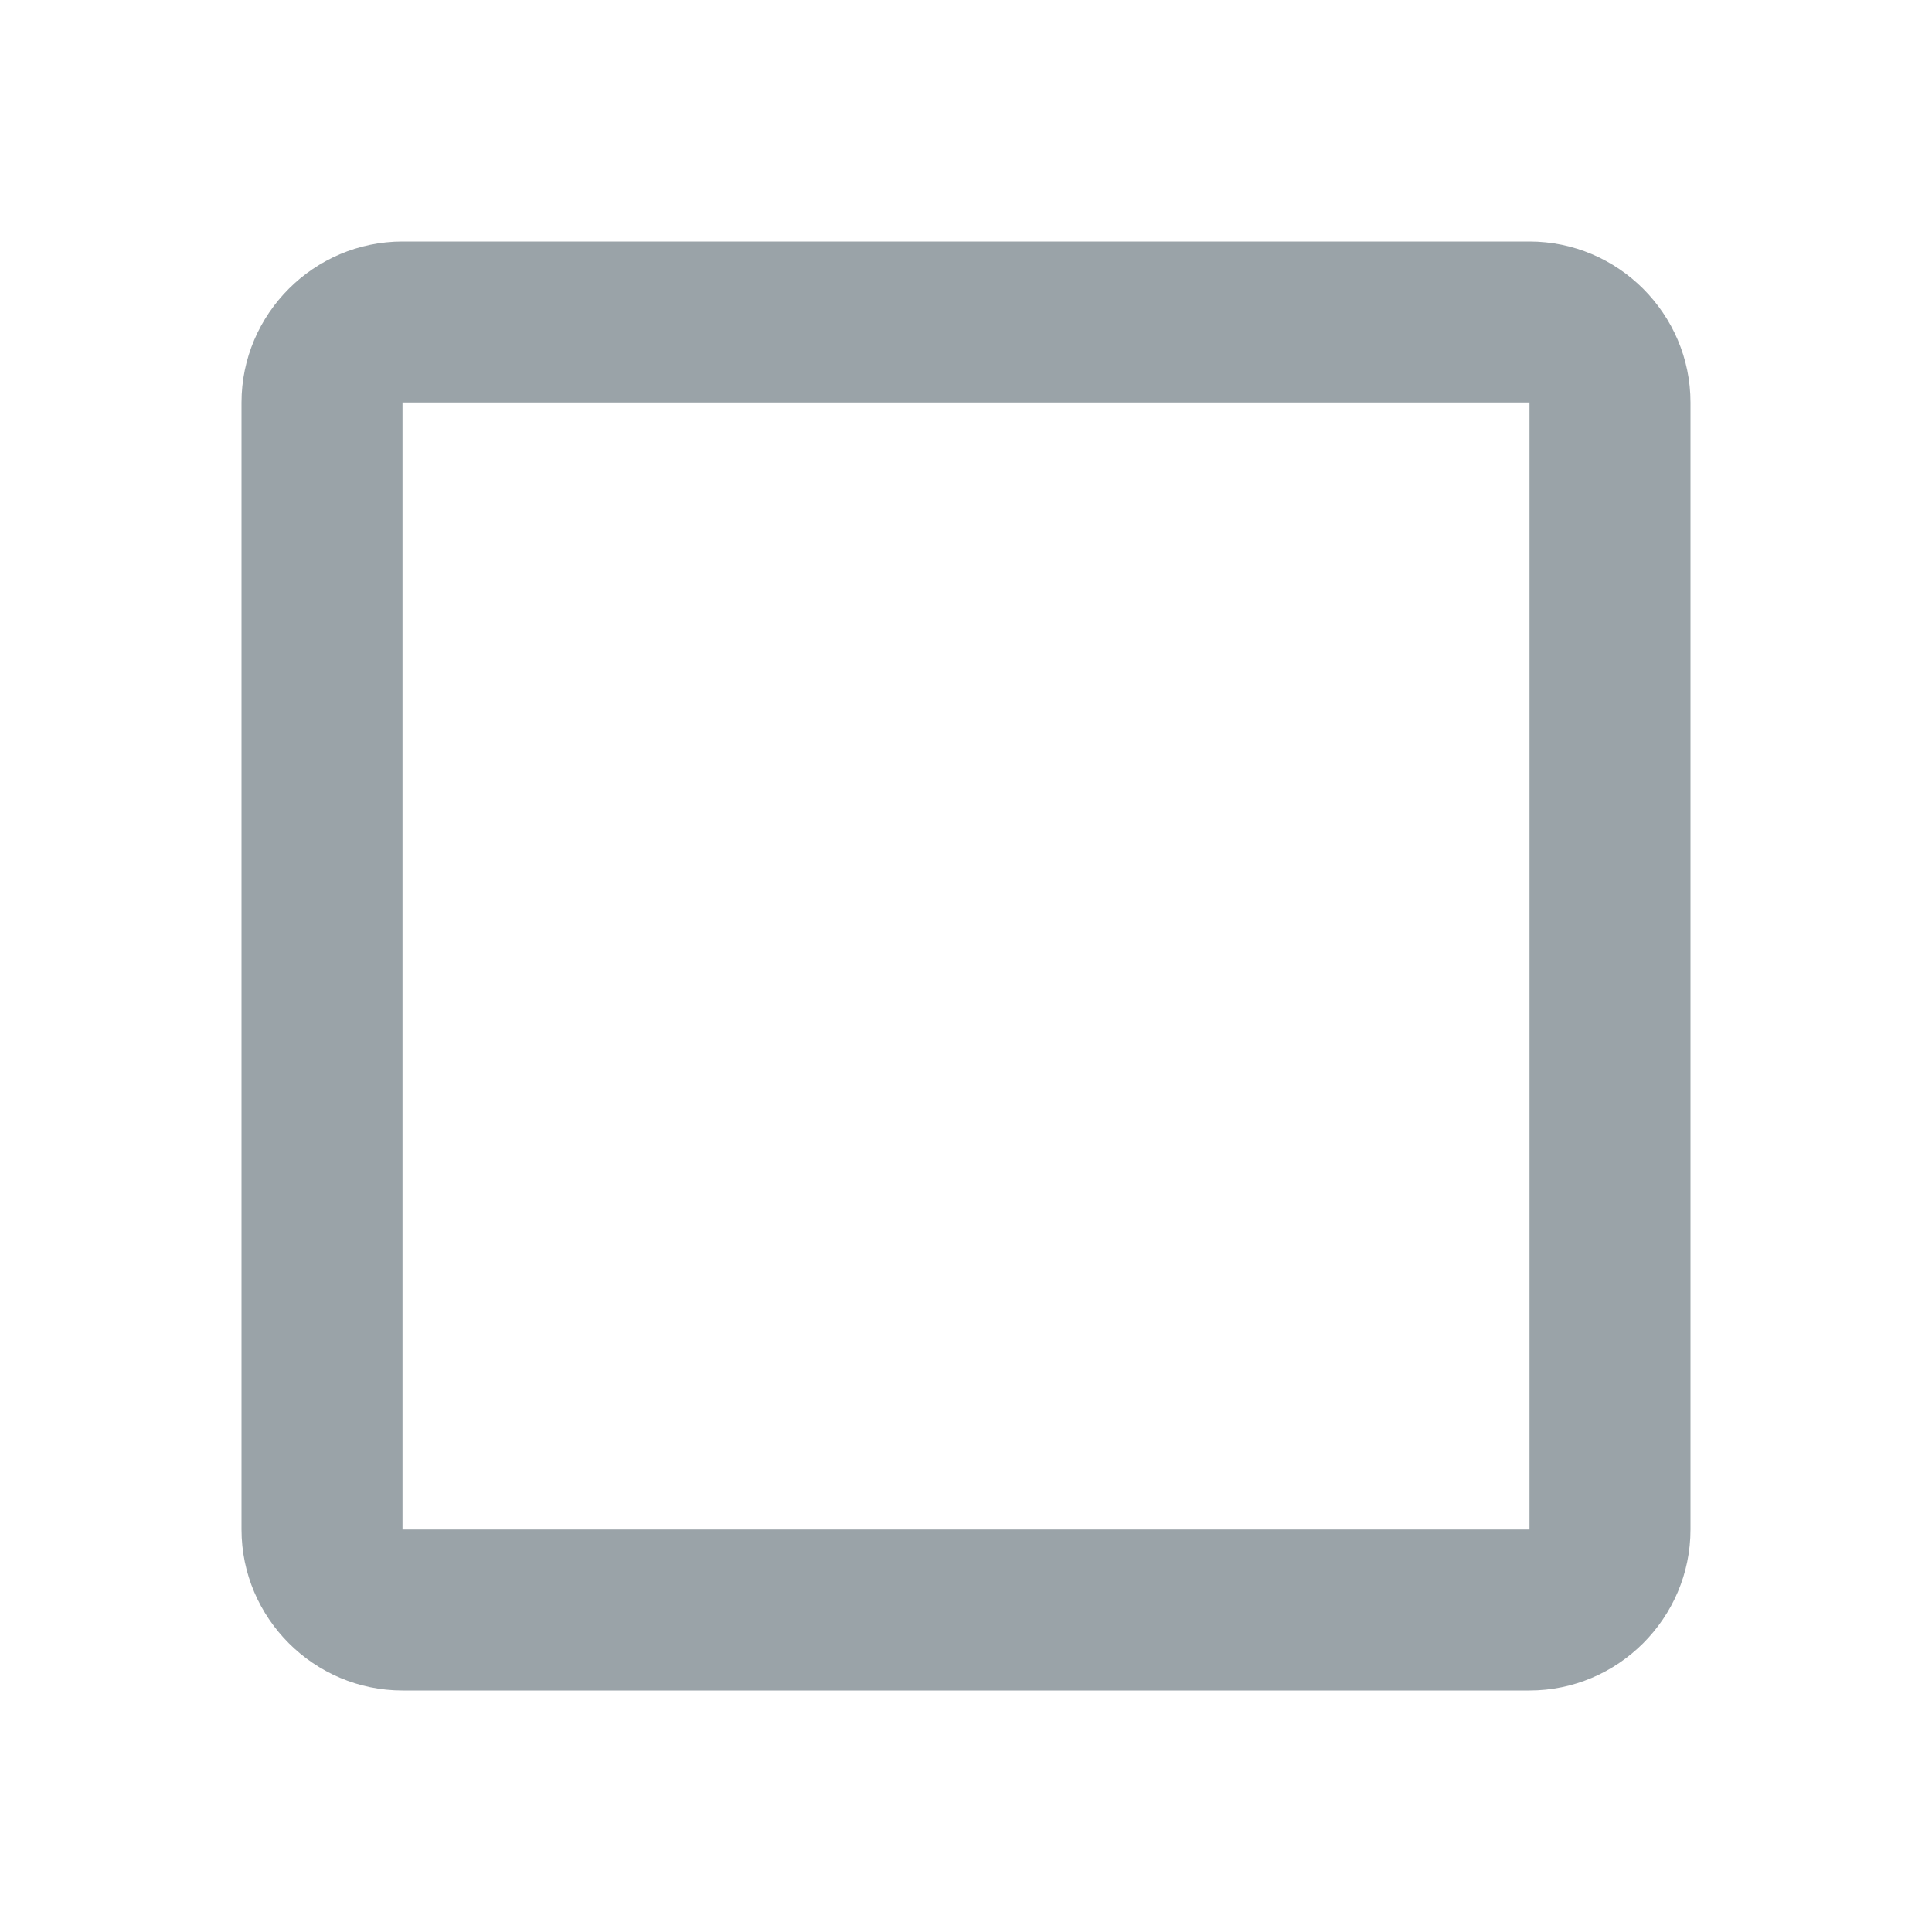
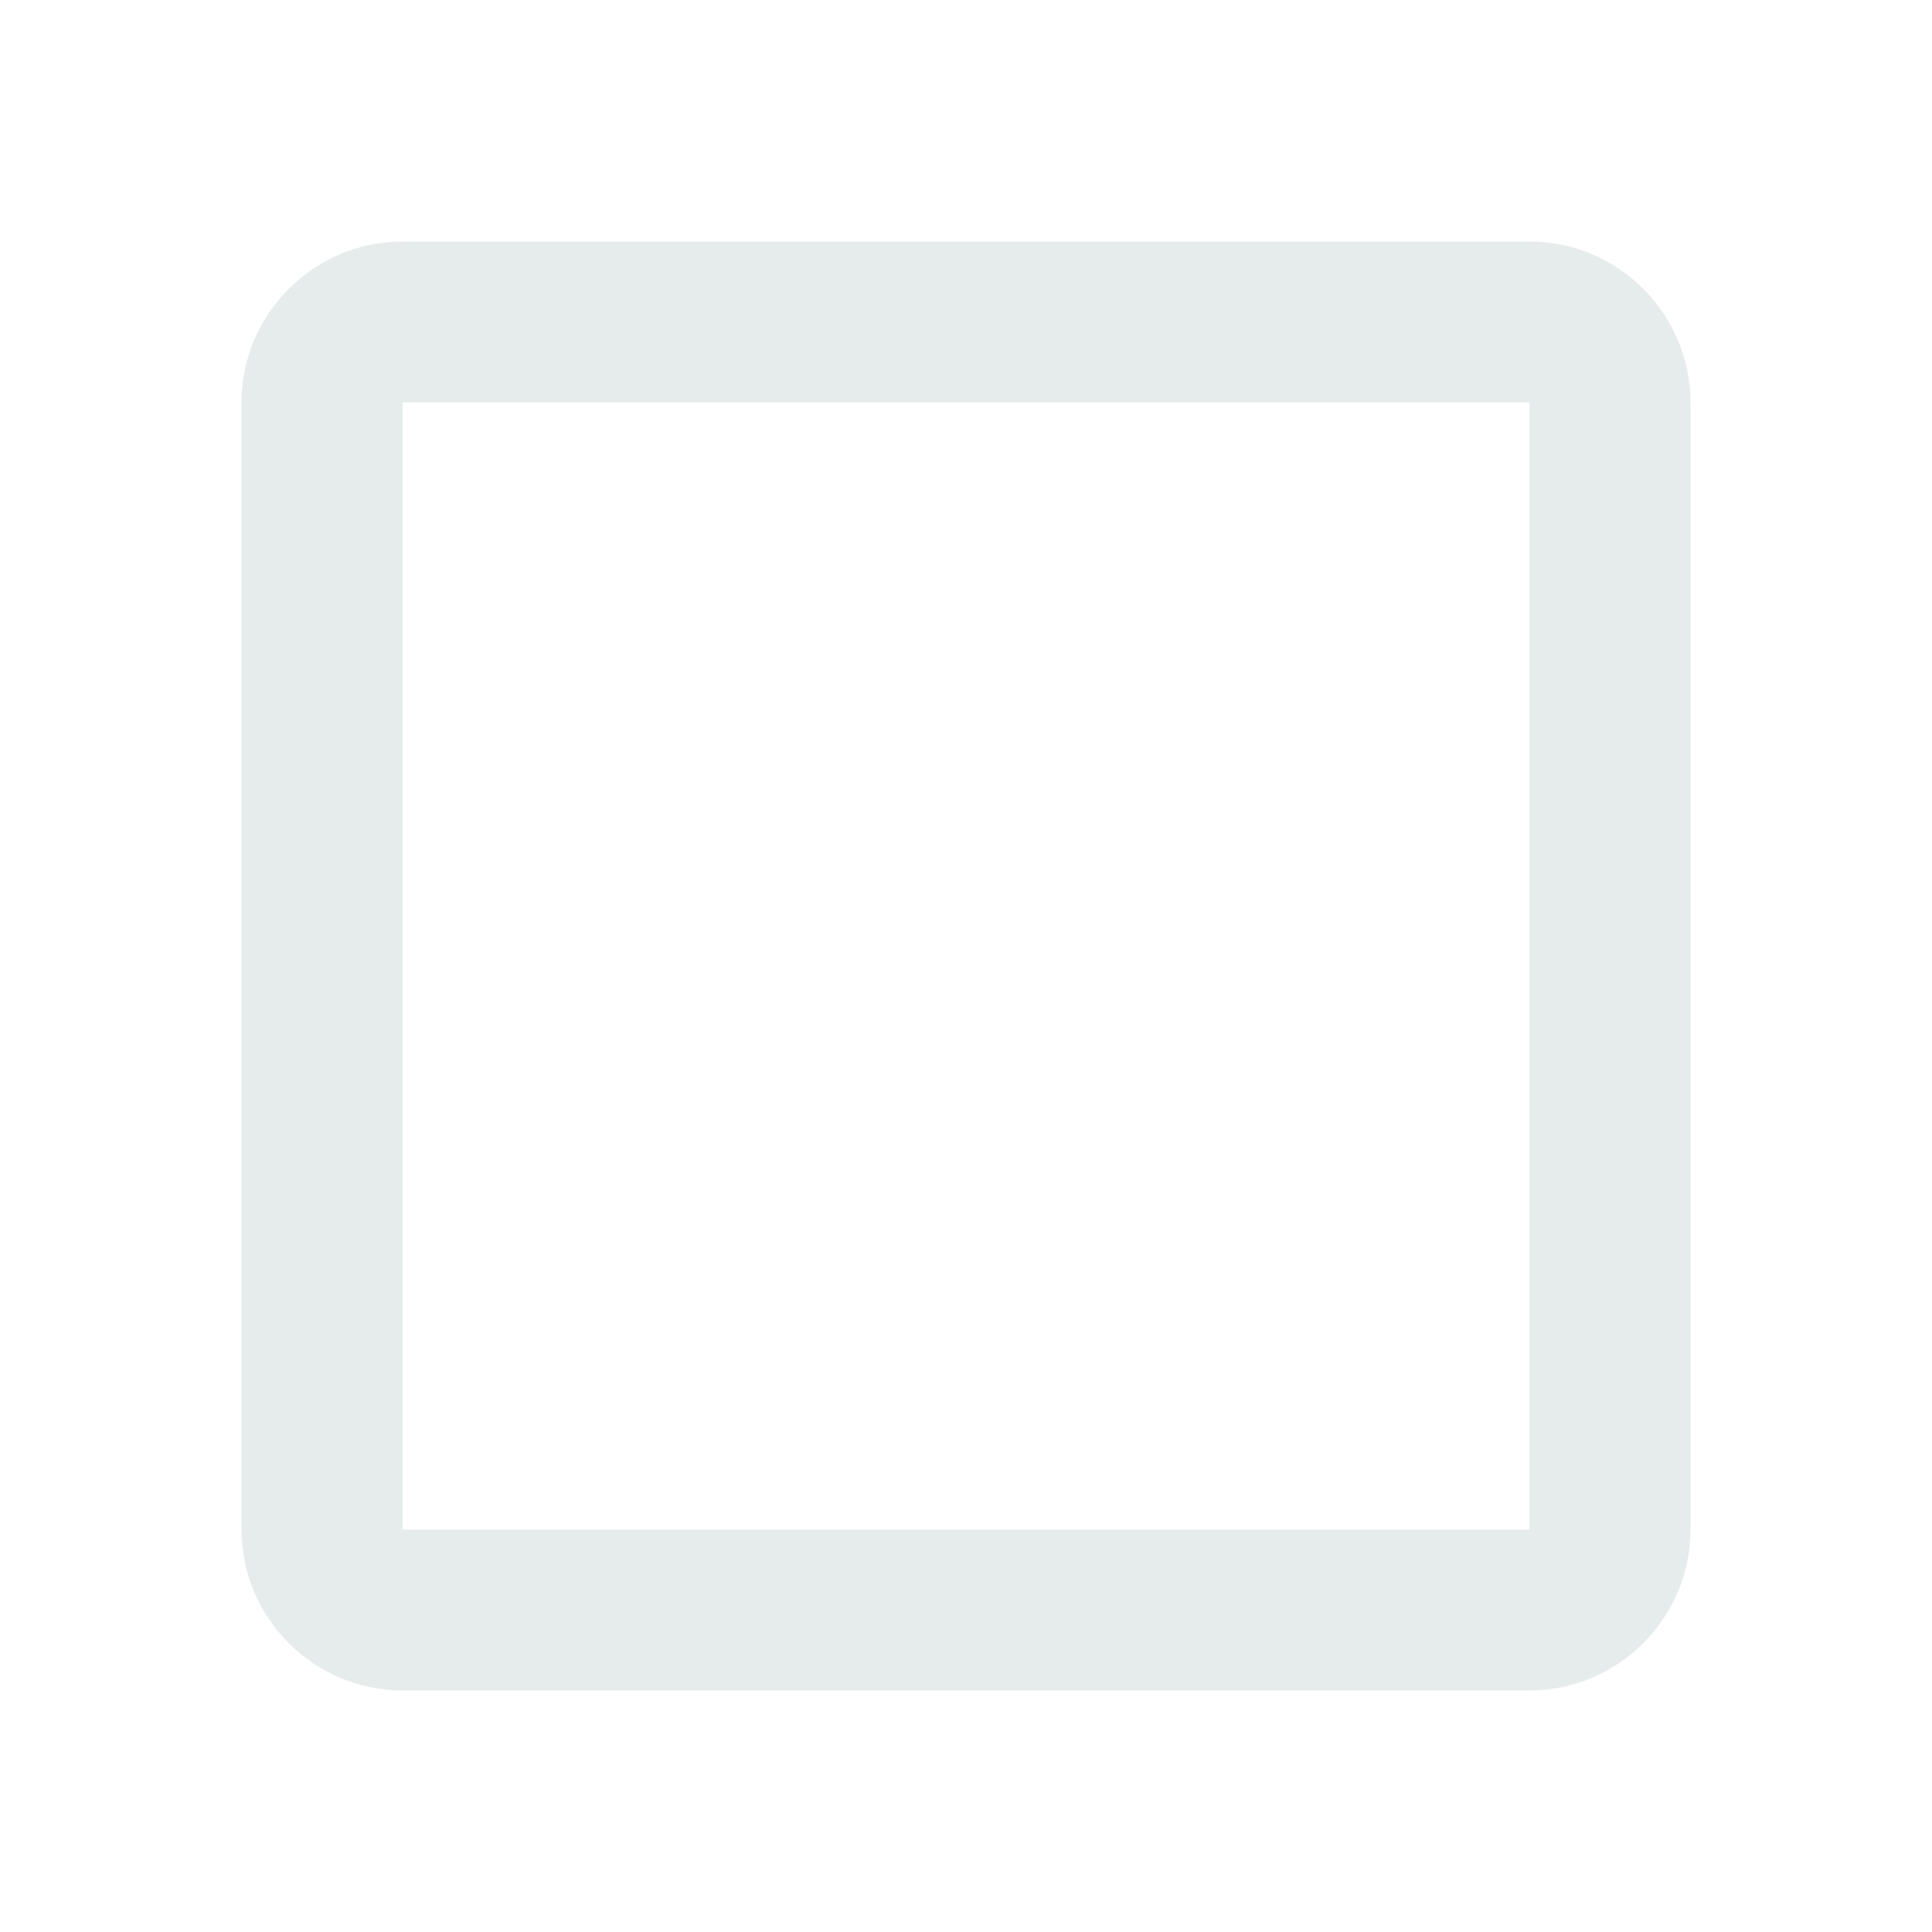
<svg xmlns="http://www.w3.org/2000/svg" viewBox="0 0 24 24" width="24" height="24">
-   <path fill="#9aa3a8" d="M19 3H5c-1.1 0-2 .9-2 2v14c0 1.1.9 2 2 2h14c1.1 0 2-.9 2-2V5c0-1.1-.9-2-2-2zm0 16H5V5h14v14z" />
+   <path fill="#e6ecec" d="M19 3H5c-1.1 0-2 .9-2 2v14c0 1.1.9 2 2 2h14c1.1 0 2-.9 2-2V5c0-1.1-.9-2-2-2zm0 16H5V5h14v14z" />
</svg>
